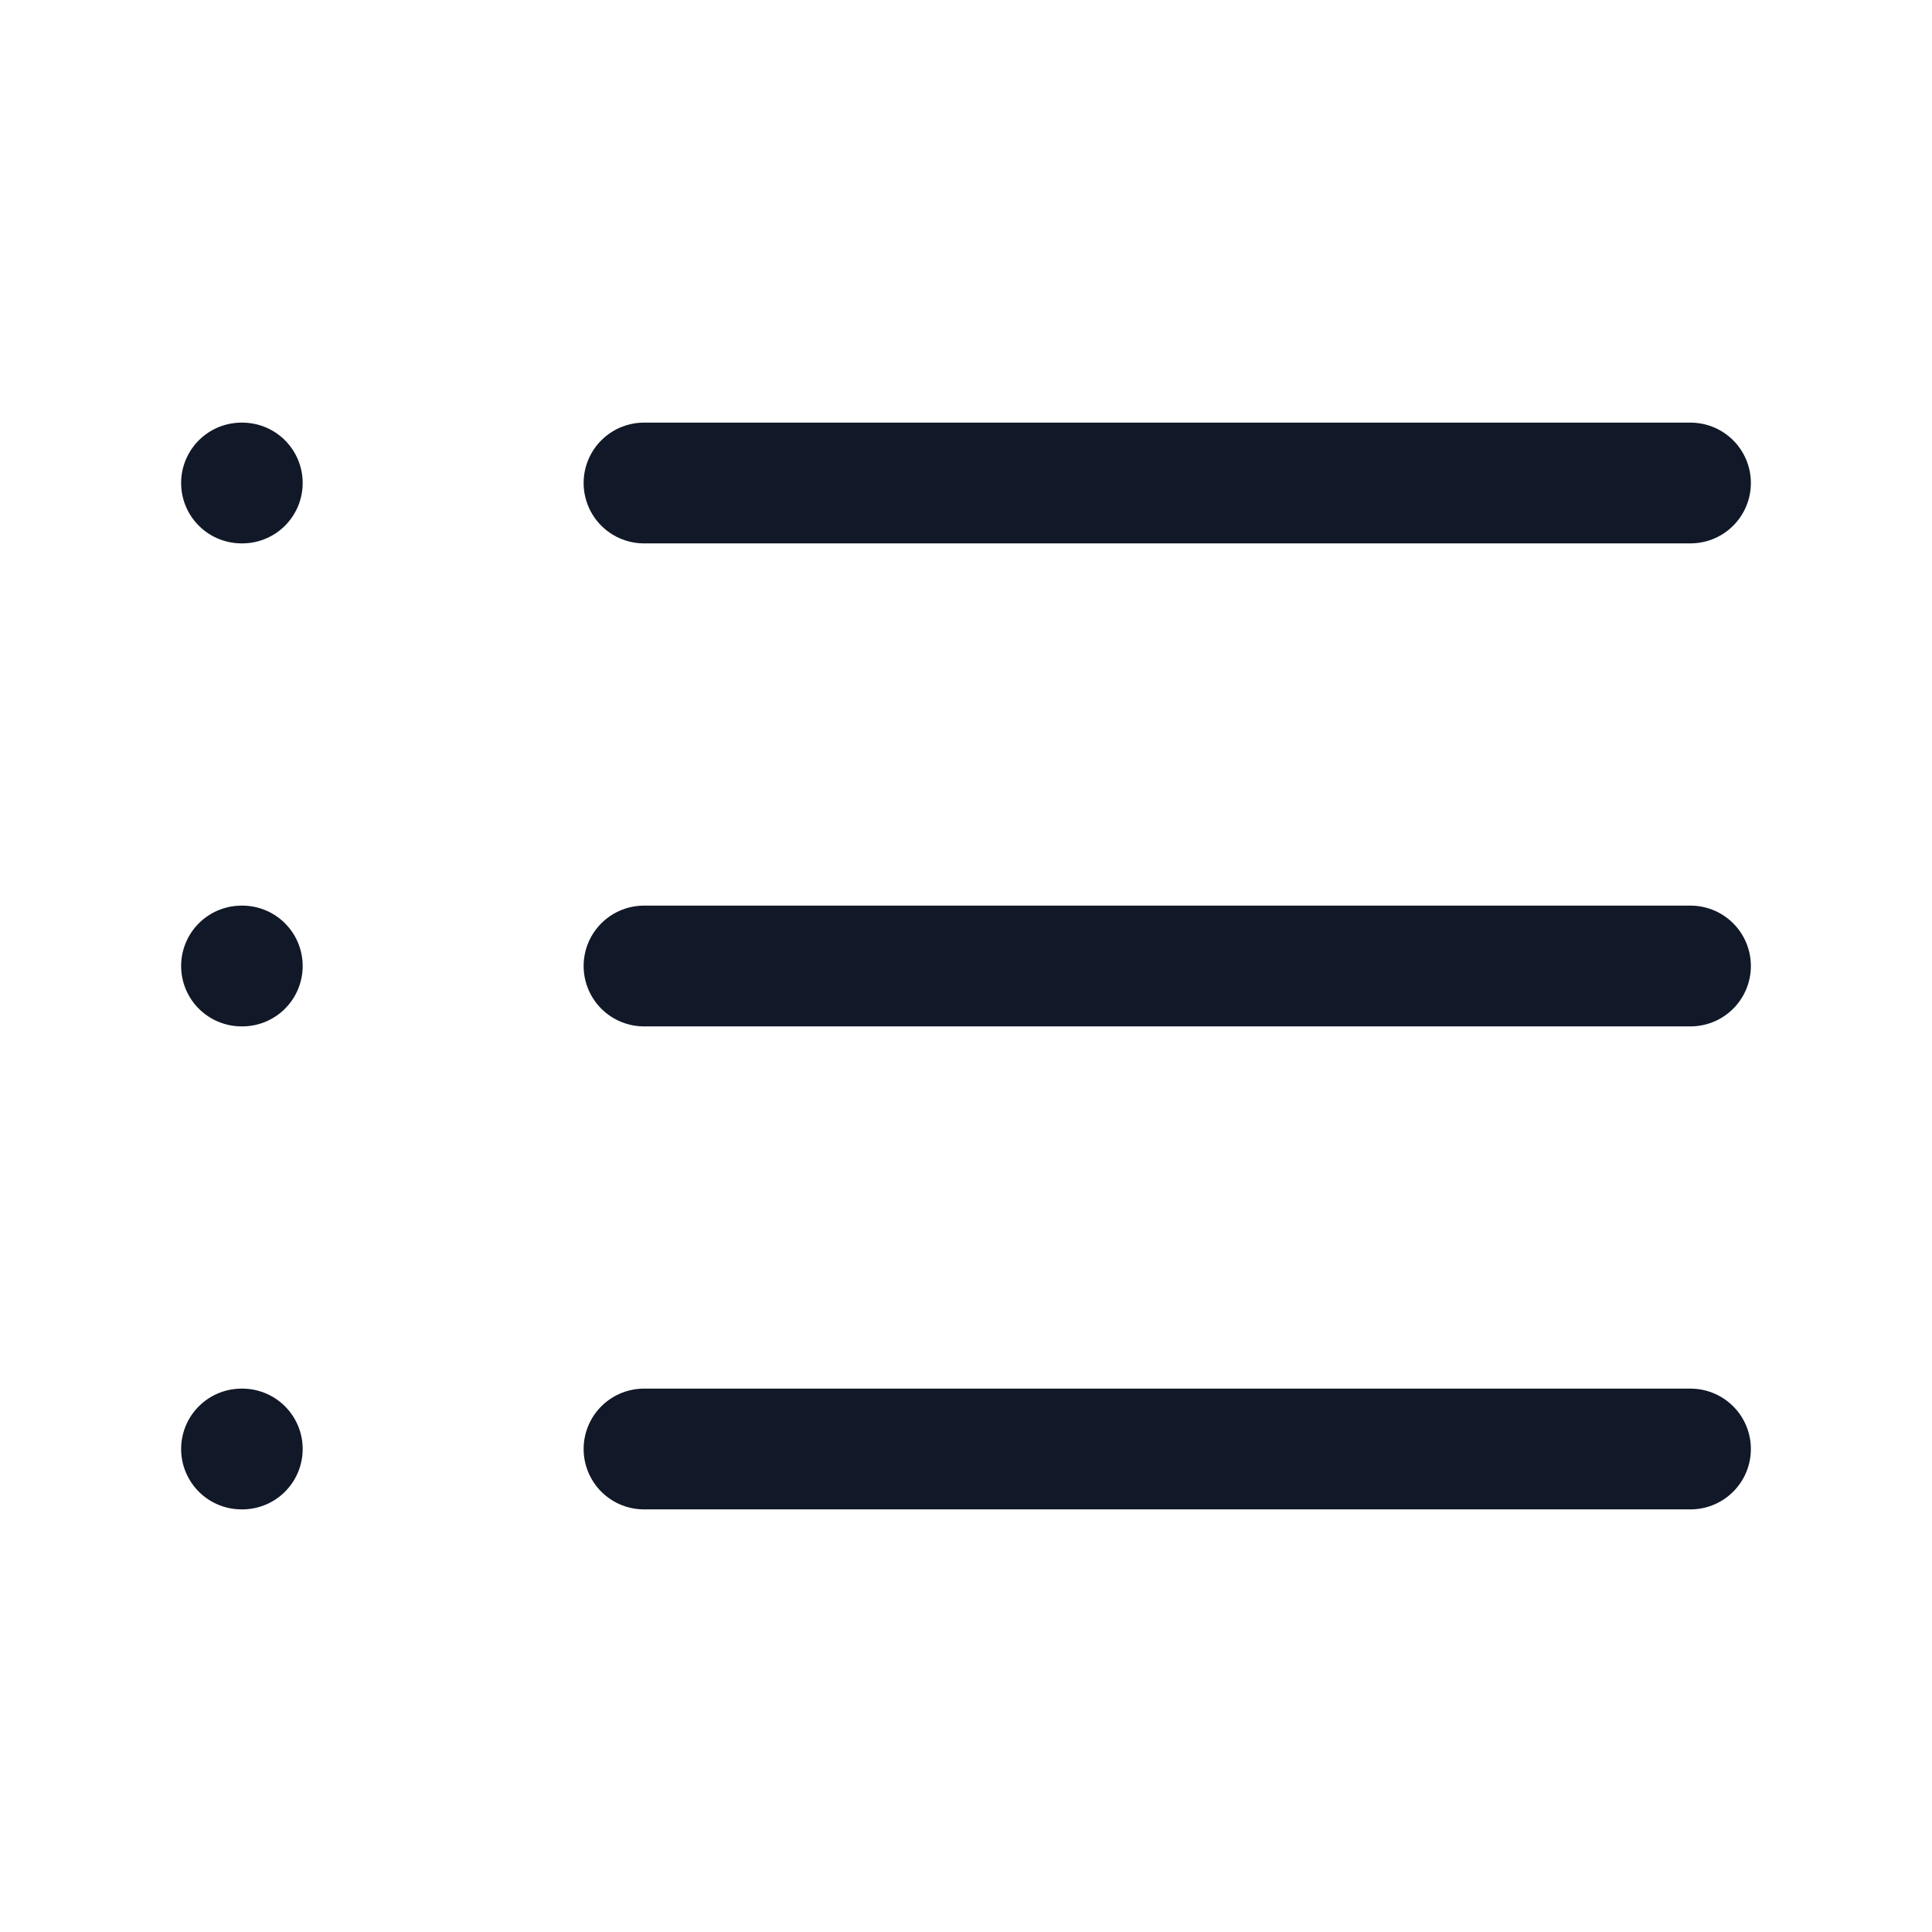
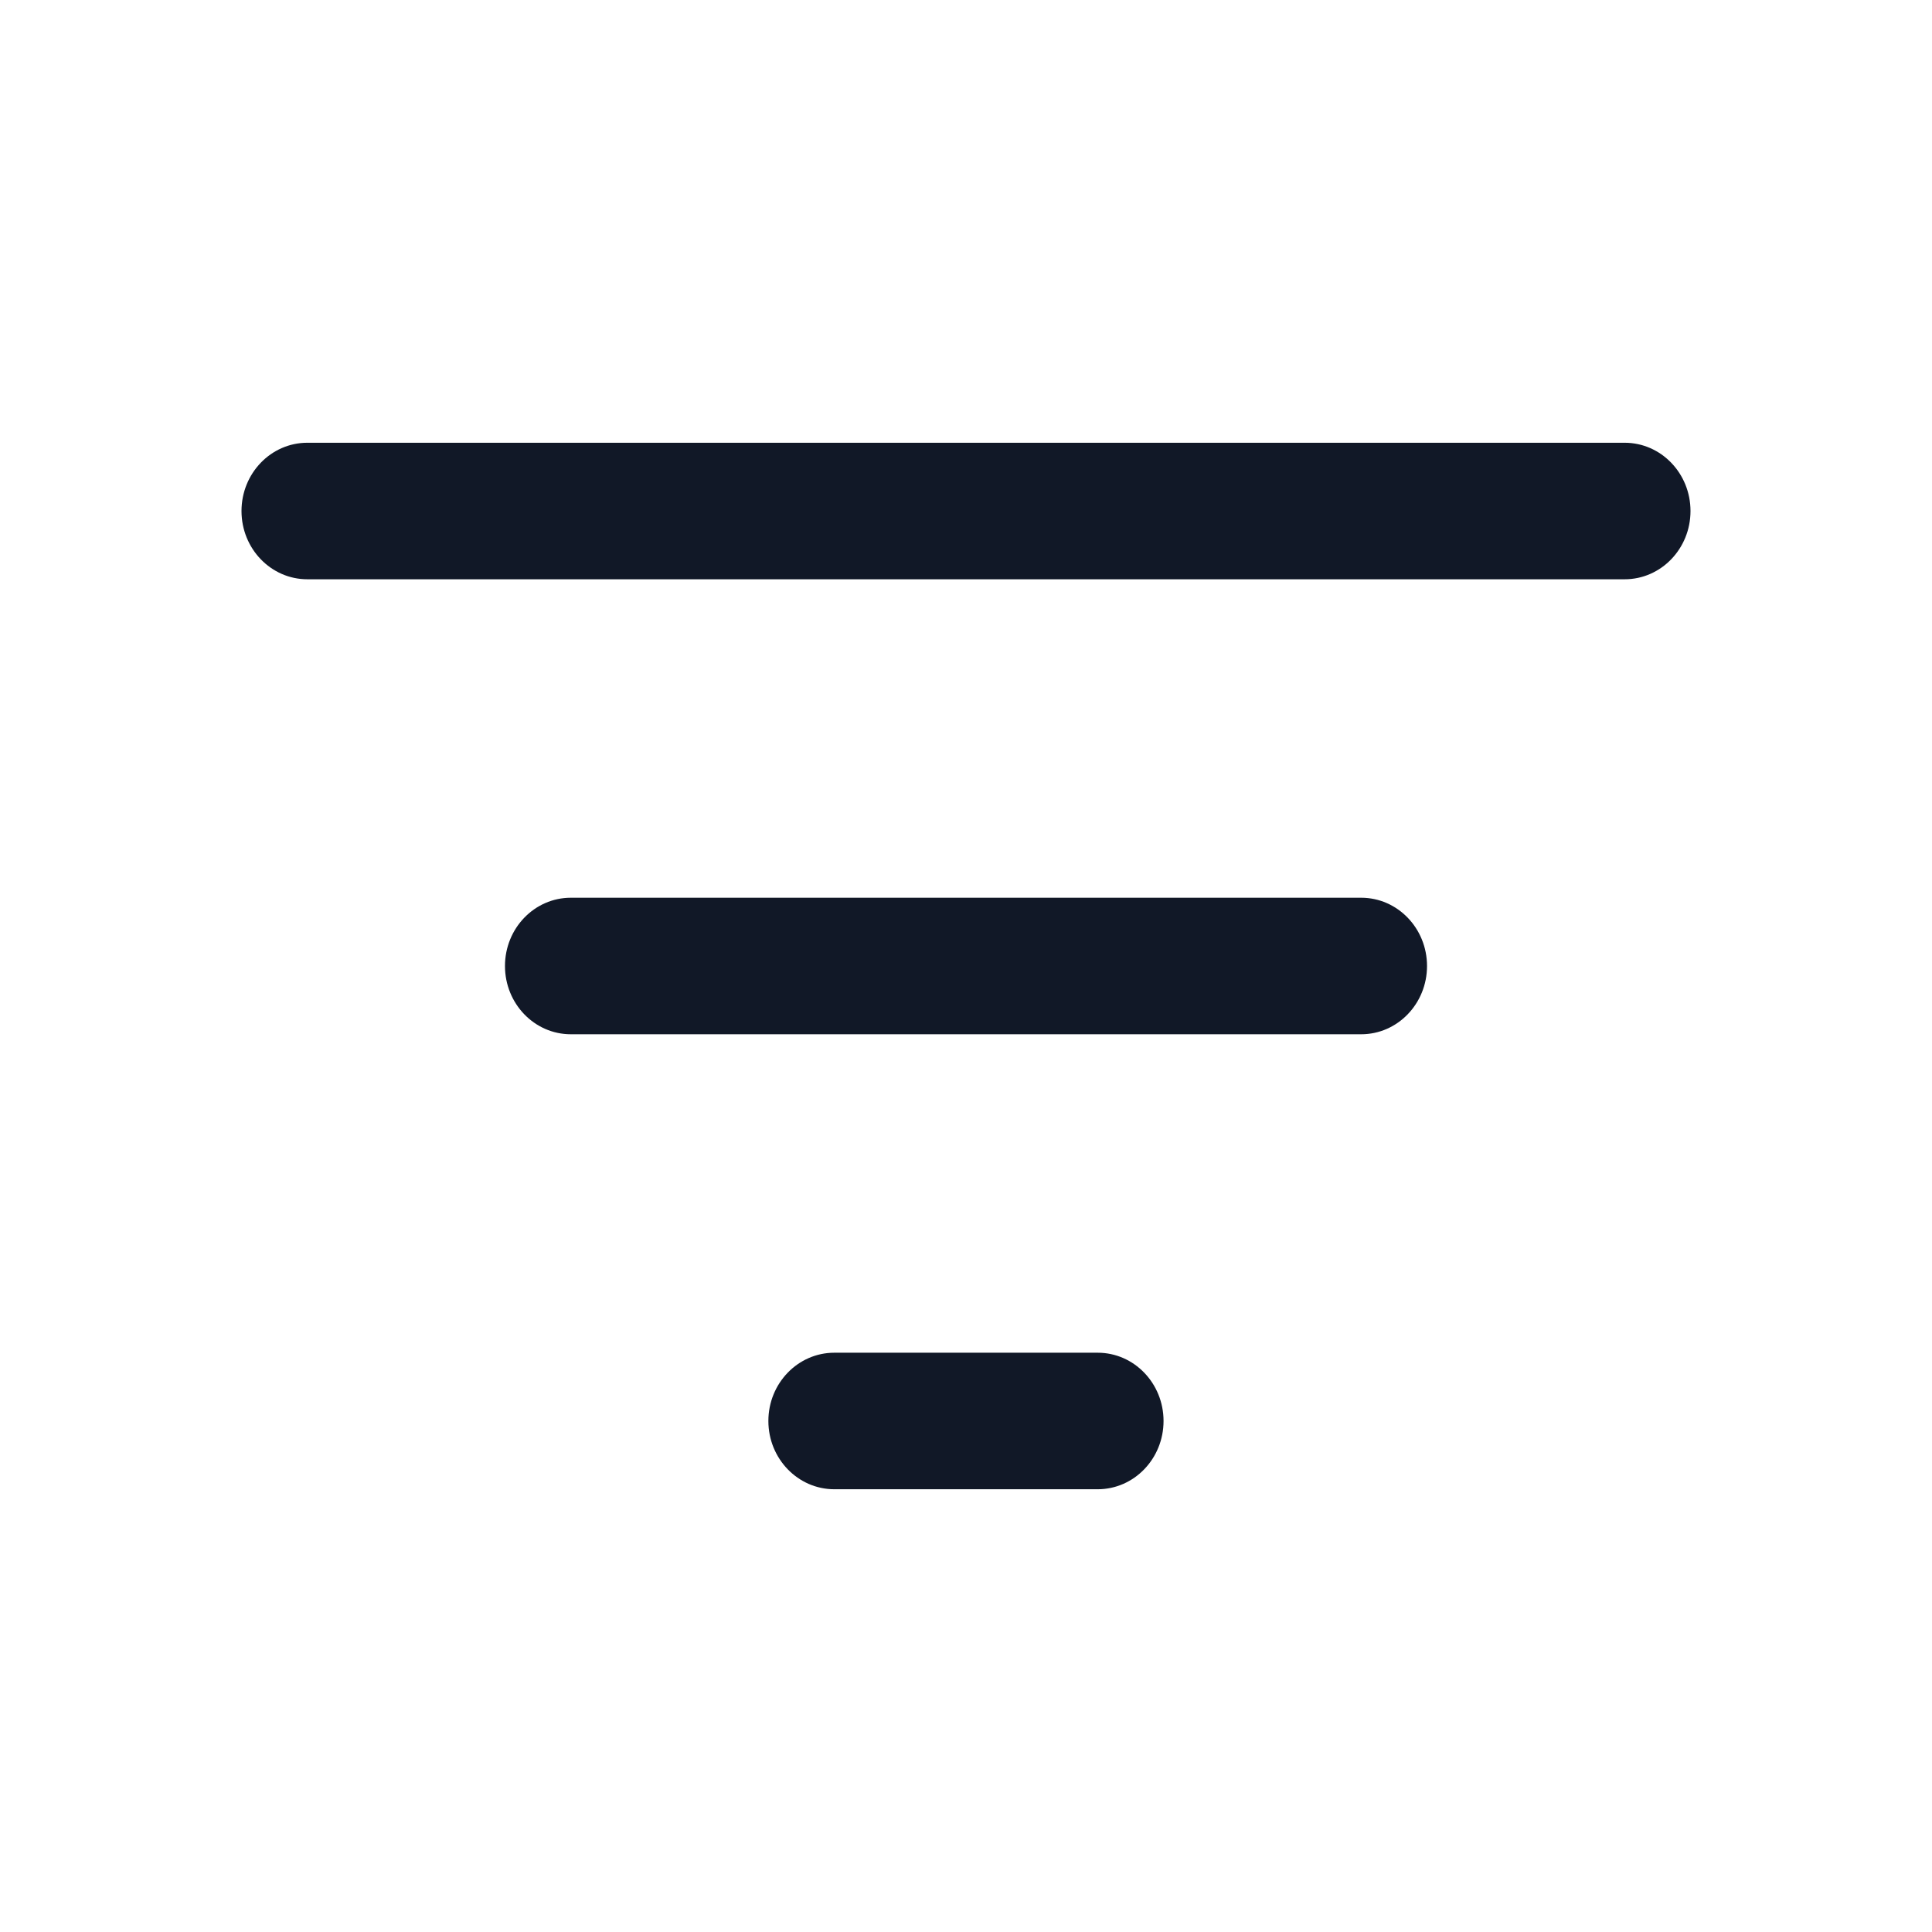
- <svg xmlns="http://www.w3.org/2000/svg" width="24" height="24" viewBox="0 0 24 24" fill="none" stroke="#111827" stroke-width="1.5" stroke-linecap="round" stroke-linejoin="round" class="feather feather-list">
-   <line x1="8" y1="6" x2="21" y2="6" />
-   <line x1="8" y1="12" x2="21" y2="12" />
-   <line x1="8" y1="18" x2="21" y2="18" />
-   <line x1="3" y1="6" x2="3.01" y2="6" />
-   <line x1="3" y1="12" x2="3.01" y2="12" />
-   <line x1="3" y1="18" x2="3.01" y2="18" />
+ <svg xmlns="http://www.w3.org/2000/svg" width="24" height="24" viewBox="0 0 24 24" fill="none">
+   <path d="M13.636 16.804C14.088 16.804 14.454 17.184 14.454 17.652C14.454 18.12 14.088 18.5 13.636 18.5H10.364C9.912 18.5 9.545 18.12 9.545 17.652C9.545 17.184 9.912 16.804 10.364 16.804H13.636ZM16.909 11.152C17.361 11.152 17.727 11.532 17.727 12C17.727 12.468 17.361 12.848 16.909 12.848H7.091C6.639 12.848 6.273 12.468 6.273 12C6.273 11.532 6.639 11.152 7.091 11.152H16.909ZM20.182 5.5C20.634 5.5 21 5.88 21 6.348C21 6.816 20.634 7.196 20.182 7.196H3.818C3.366 7.196 3 6.816 3 6.348C3 5.88 3.366 5.5 3.818 5.5H20.182Z" fill="#111827" />
</svg>
